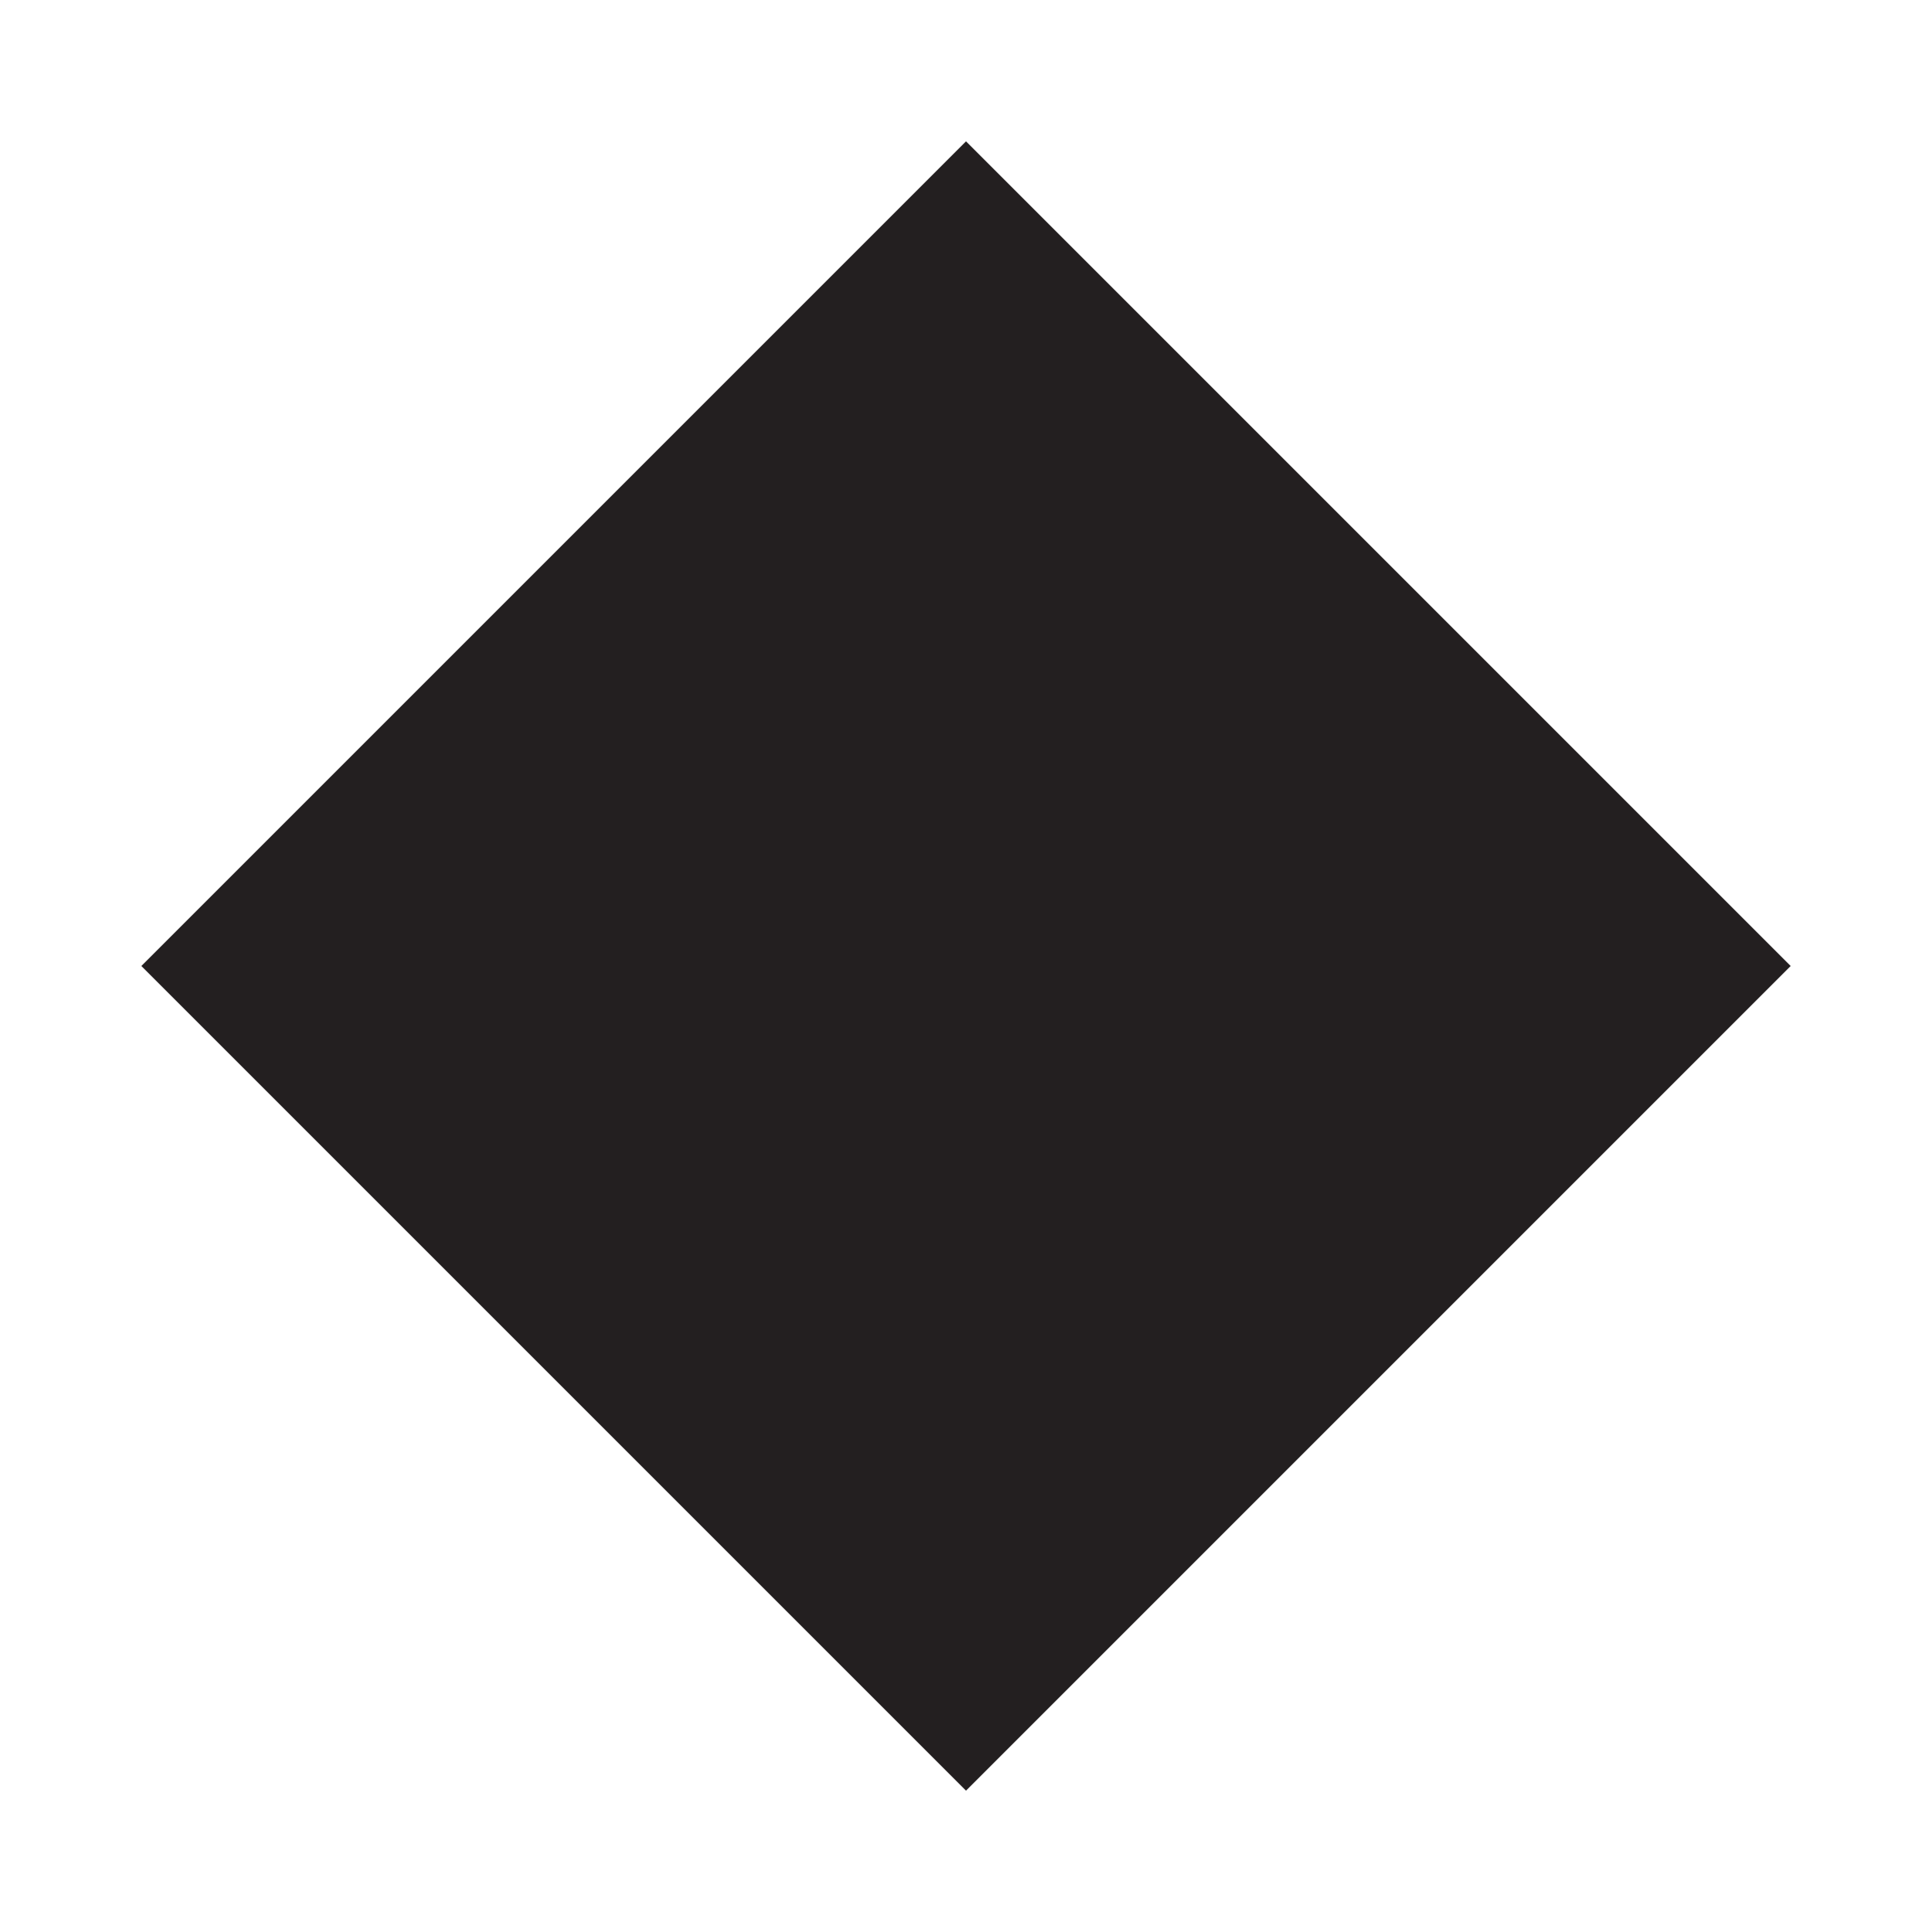
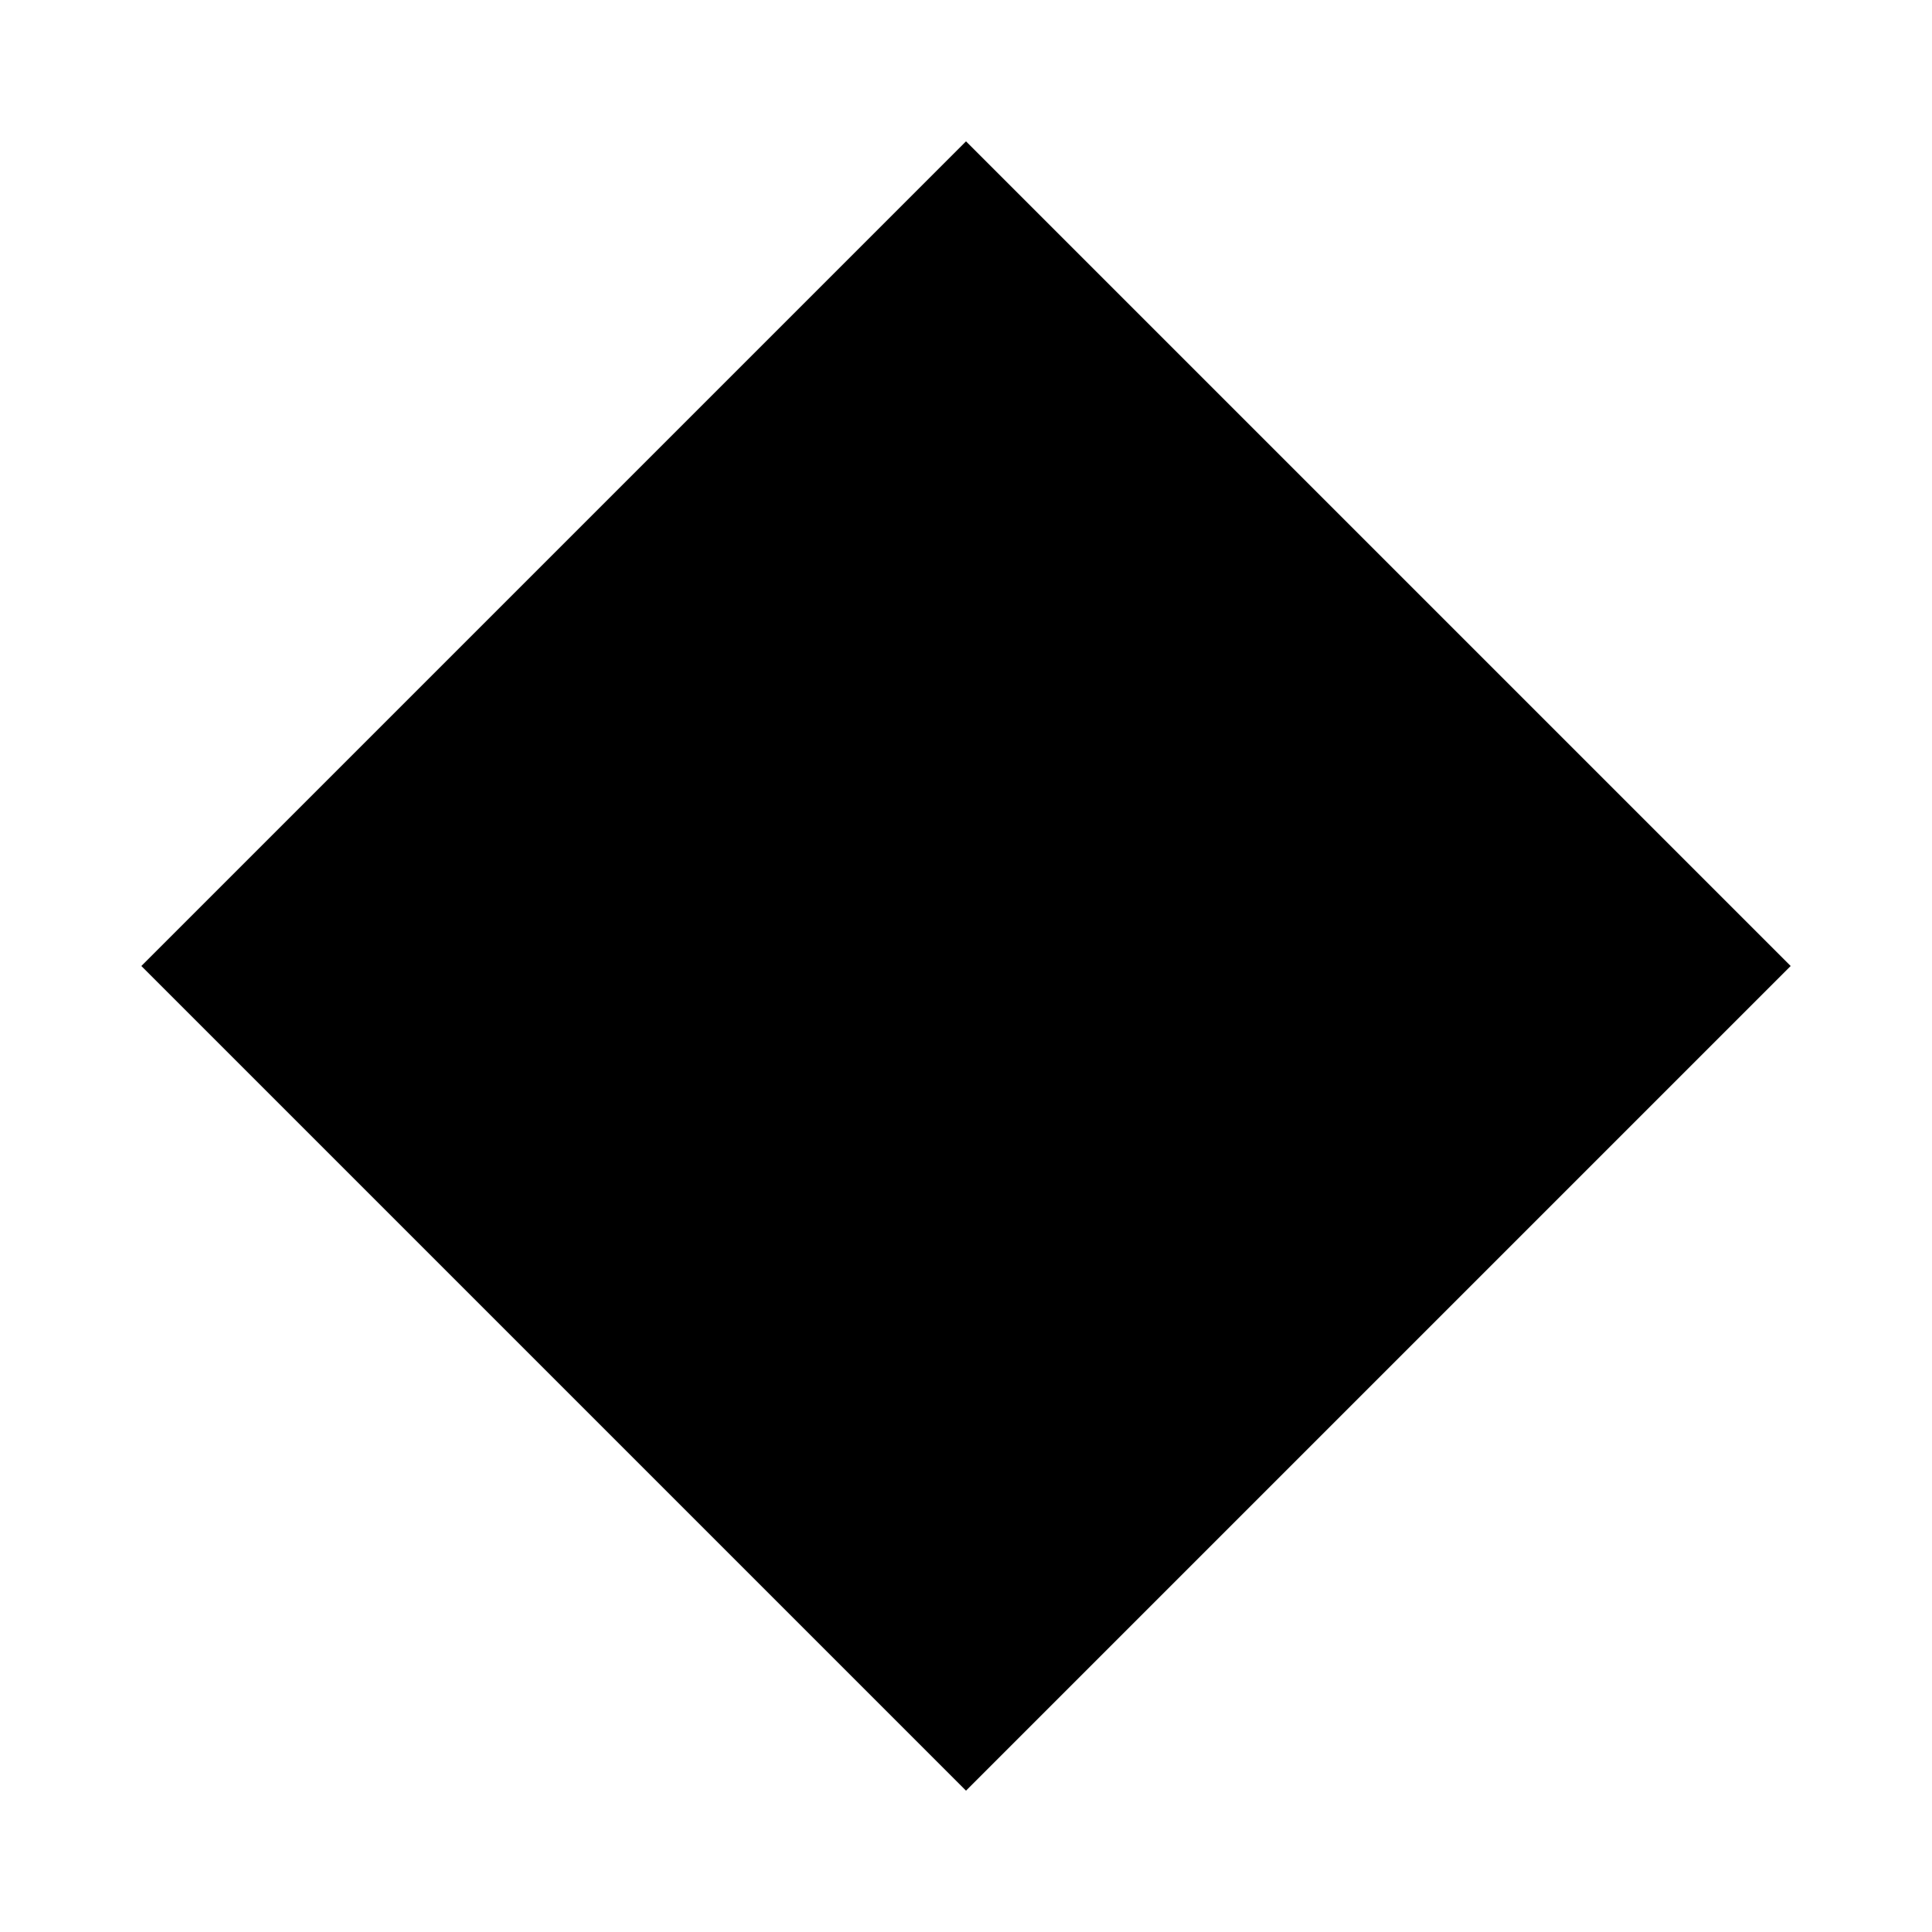
<svg xmlns="http://www.w3.org/2000/svg" id="frame-mask" viewBox="0 0 500 500">
-   <rect x="99.09" y="99.09" width="301.82" height="301.82" transform="translate(-103.55 250) rotate(-45)" fill="#231f20" stroke-width="0" />
+   <rect x="99.09" y="99.09" width="301.82" height="301.82" transform="translate(-103.55 250) rotate(-45)" stroke-width="0" />
</svg>
